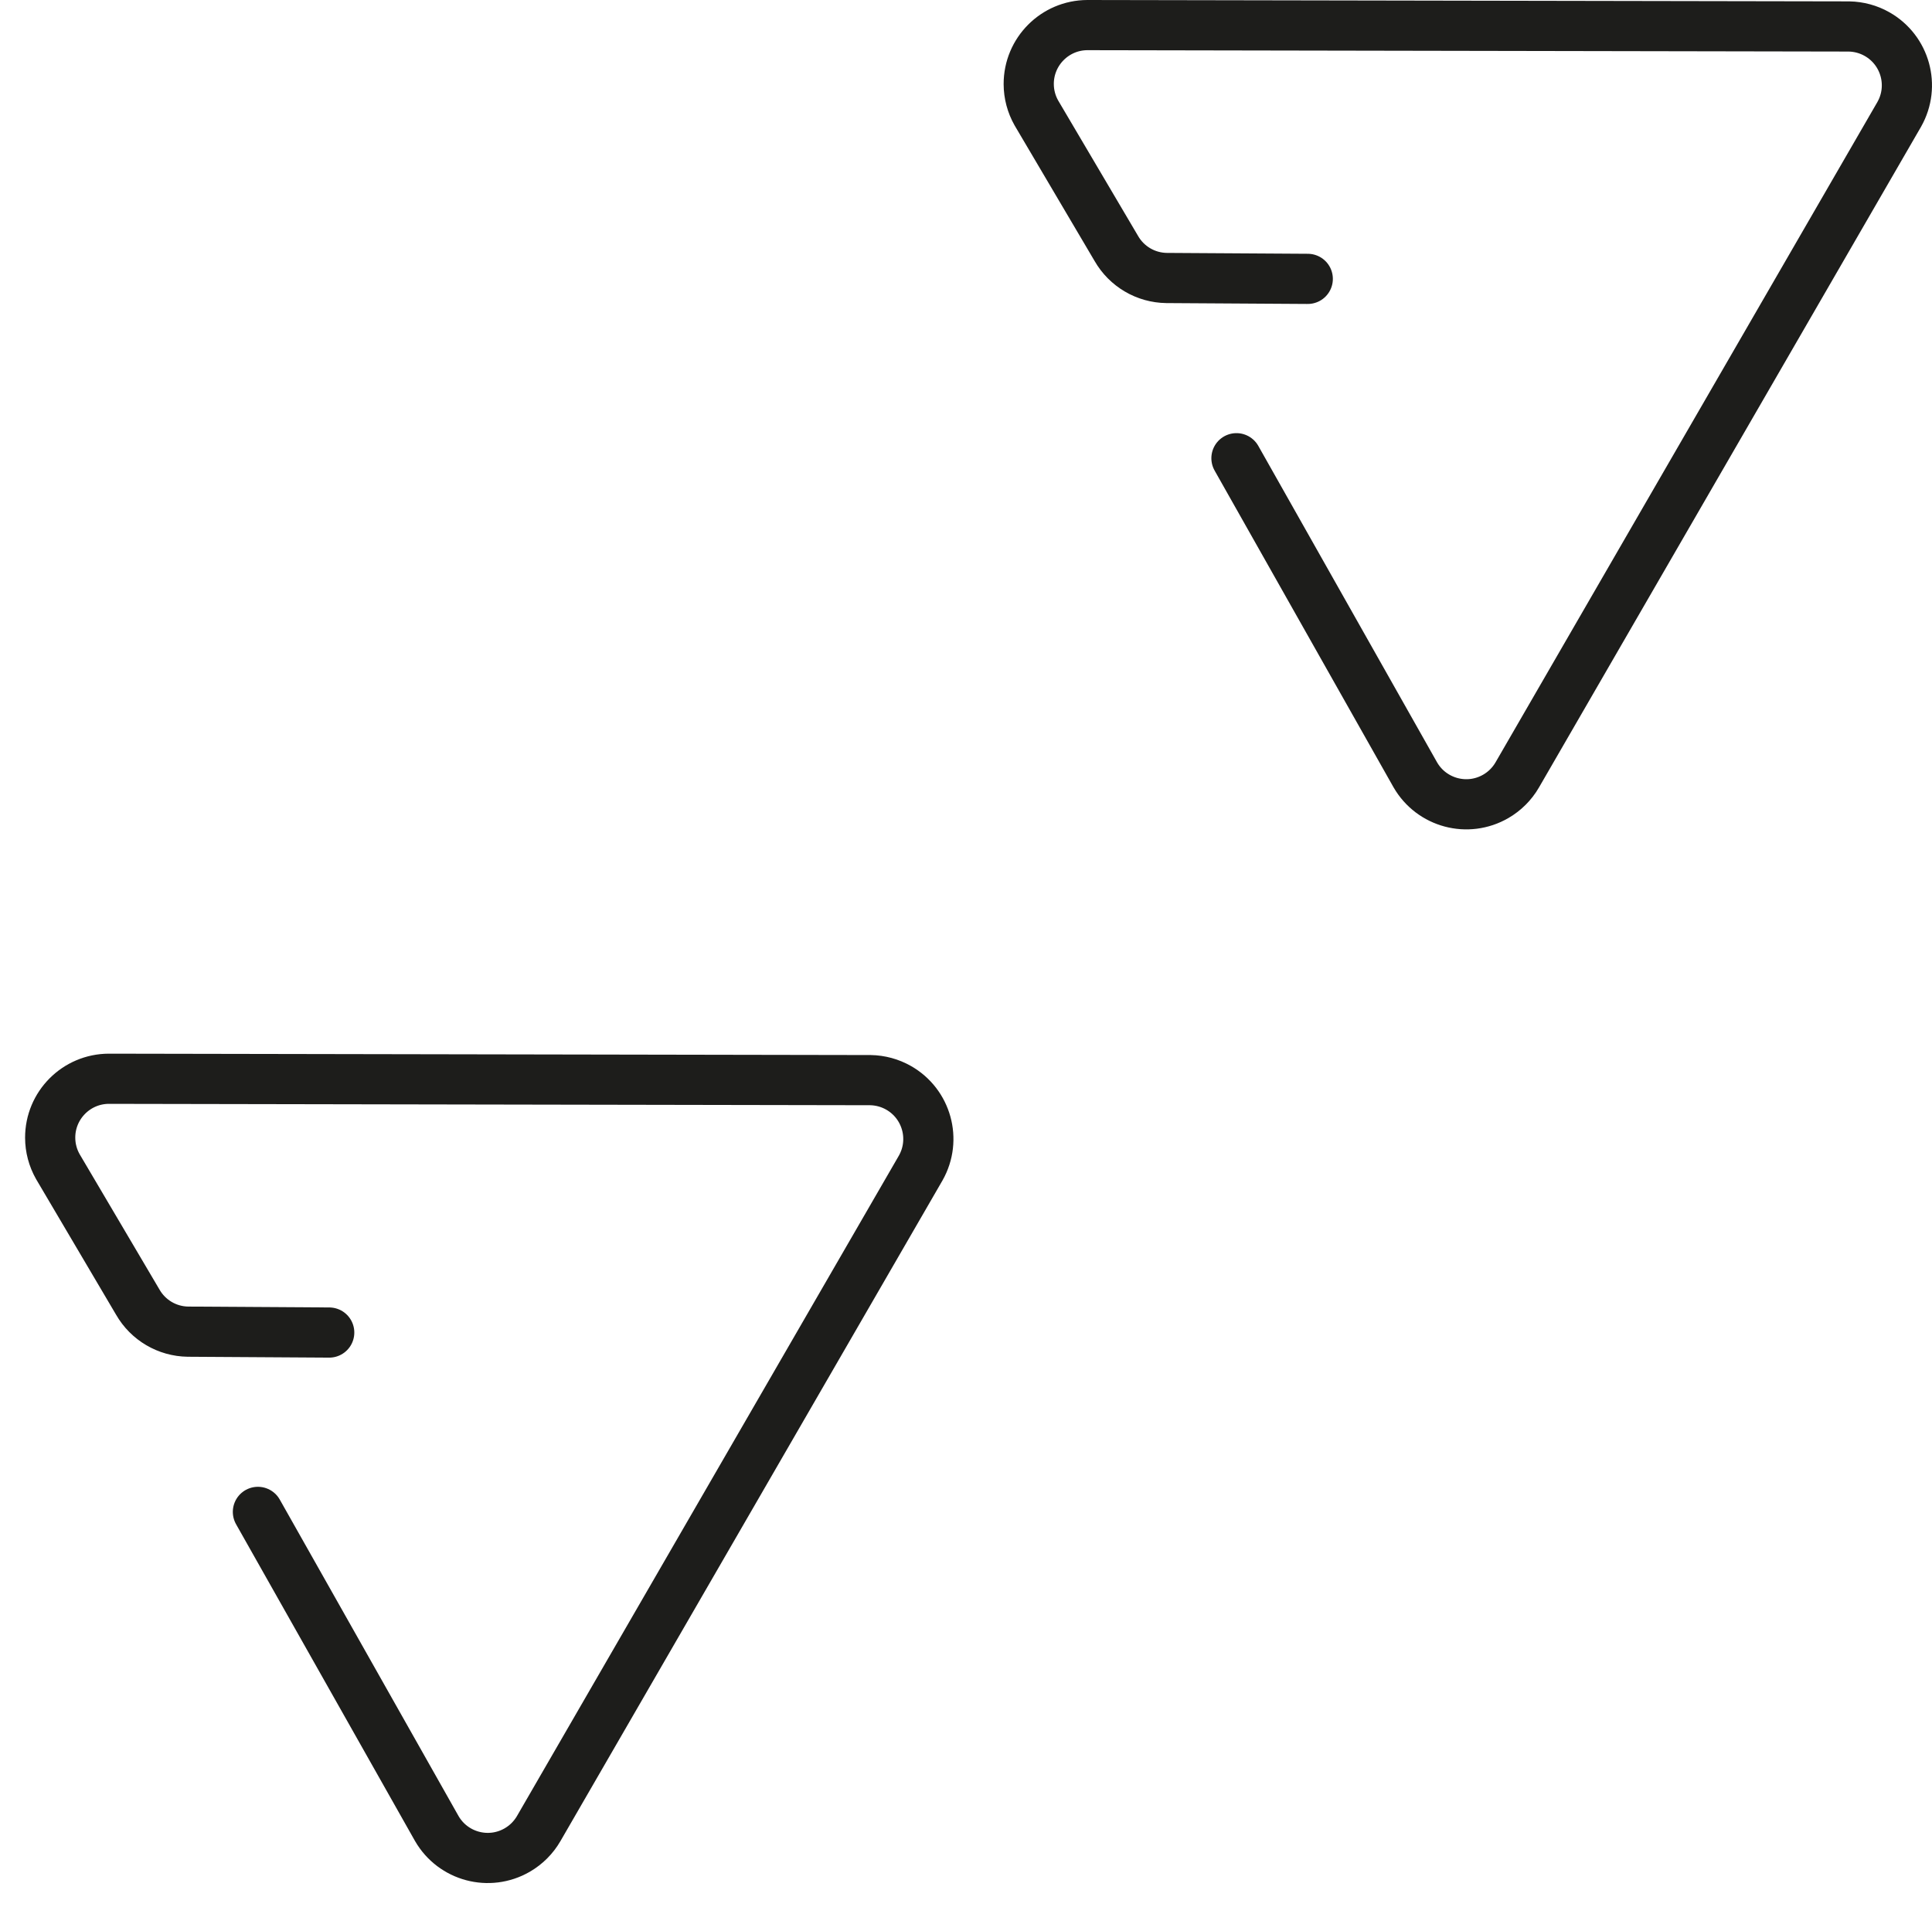
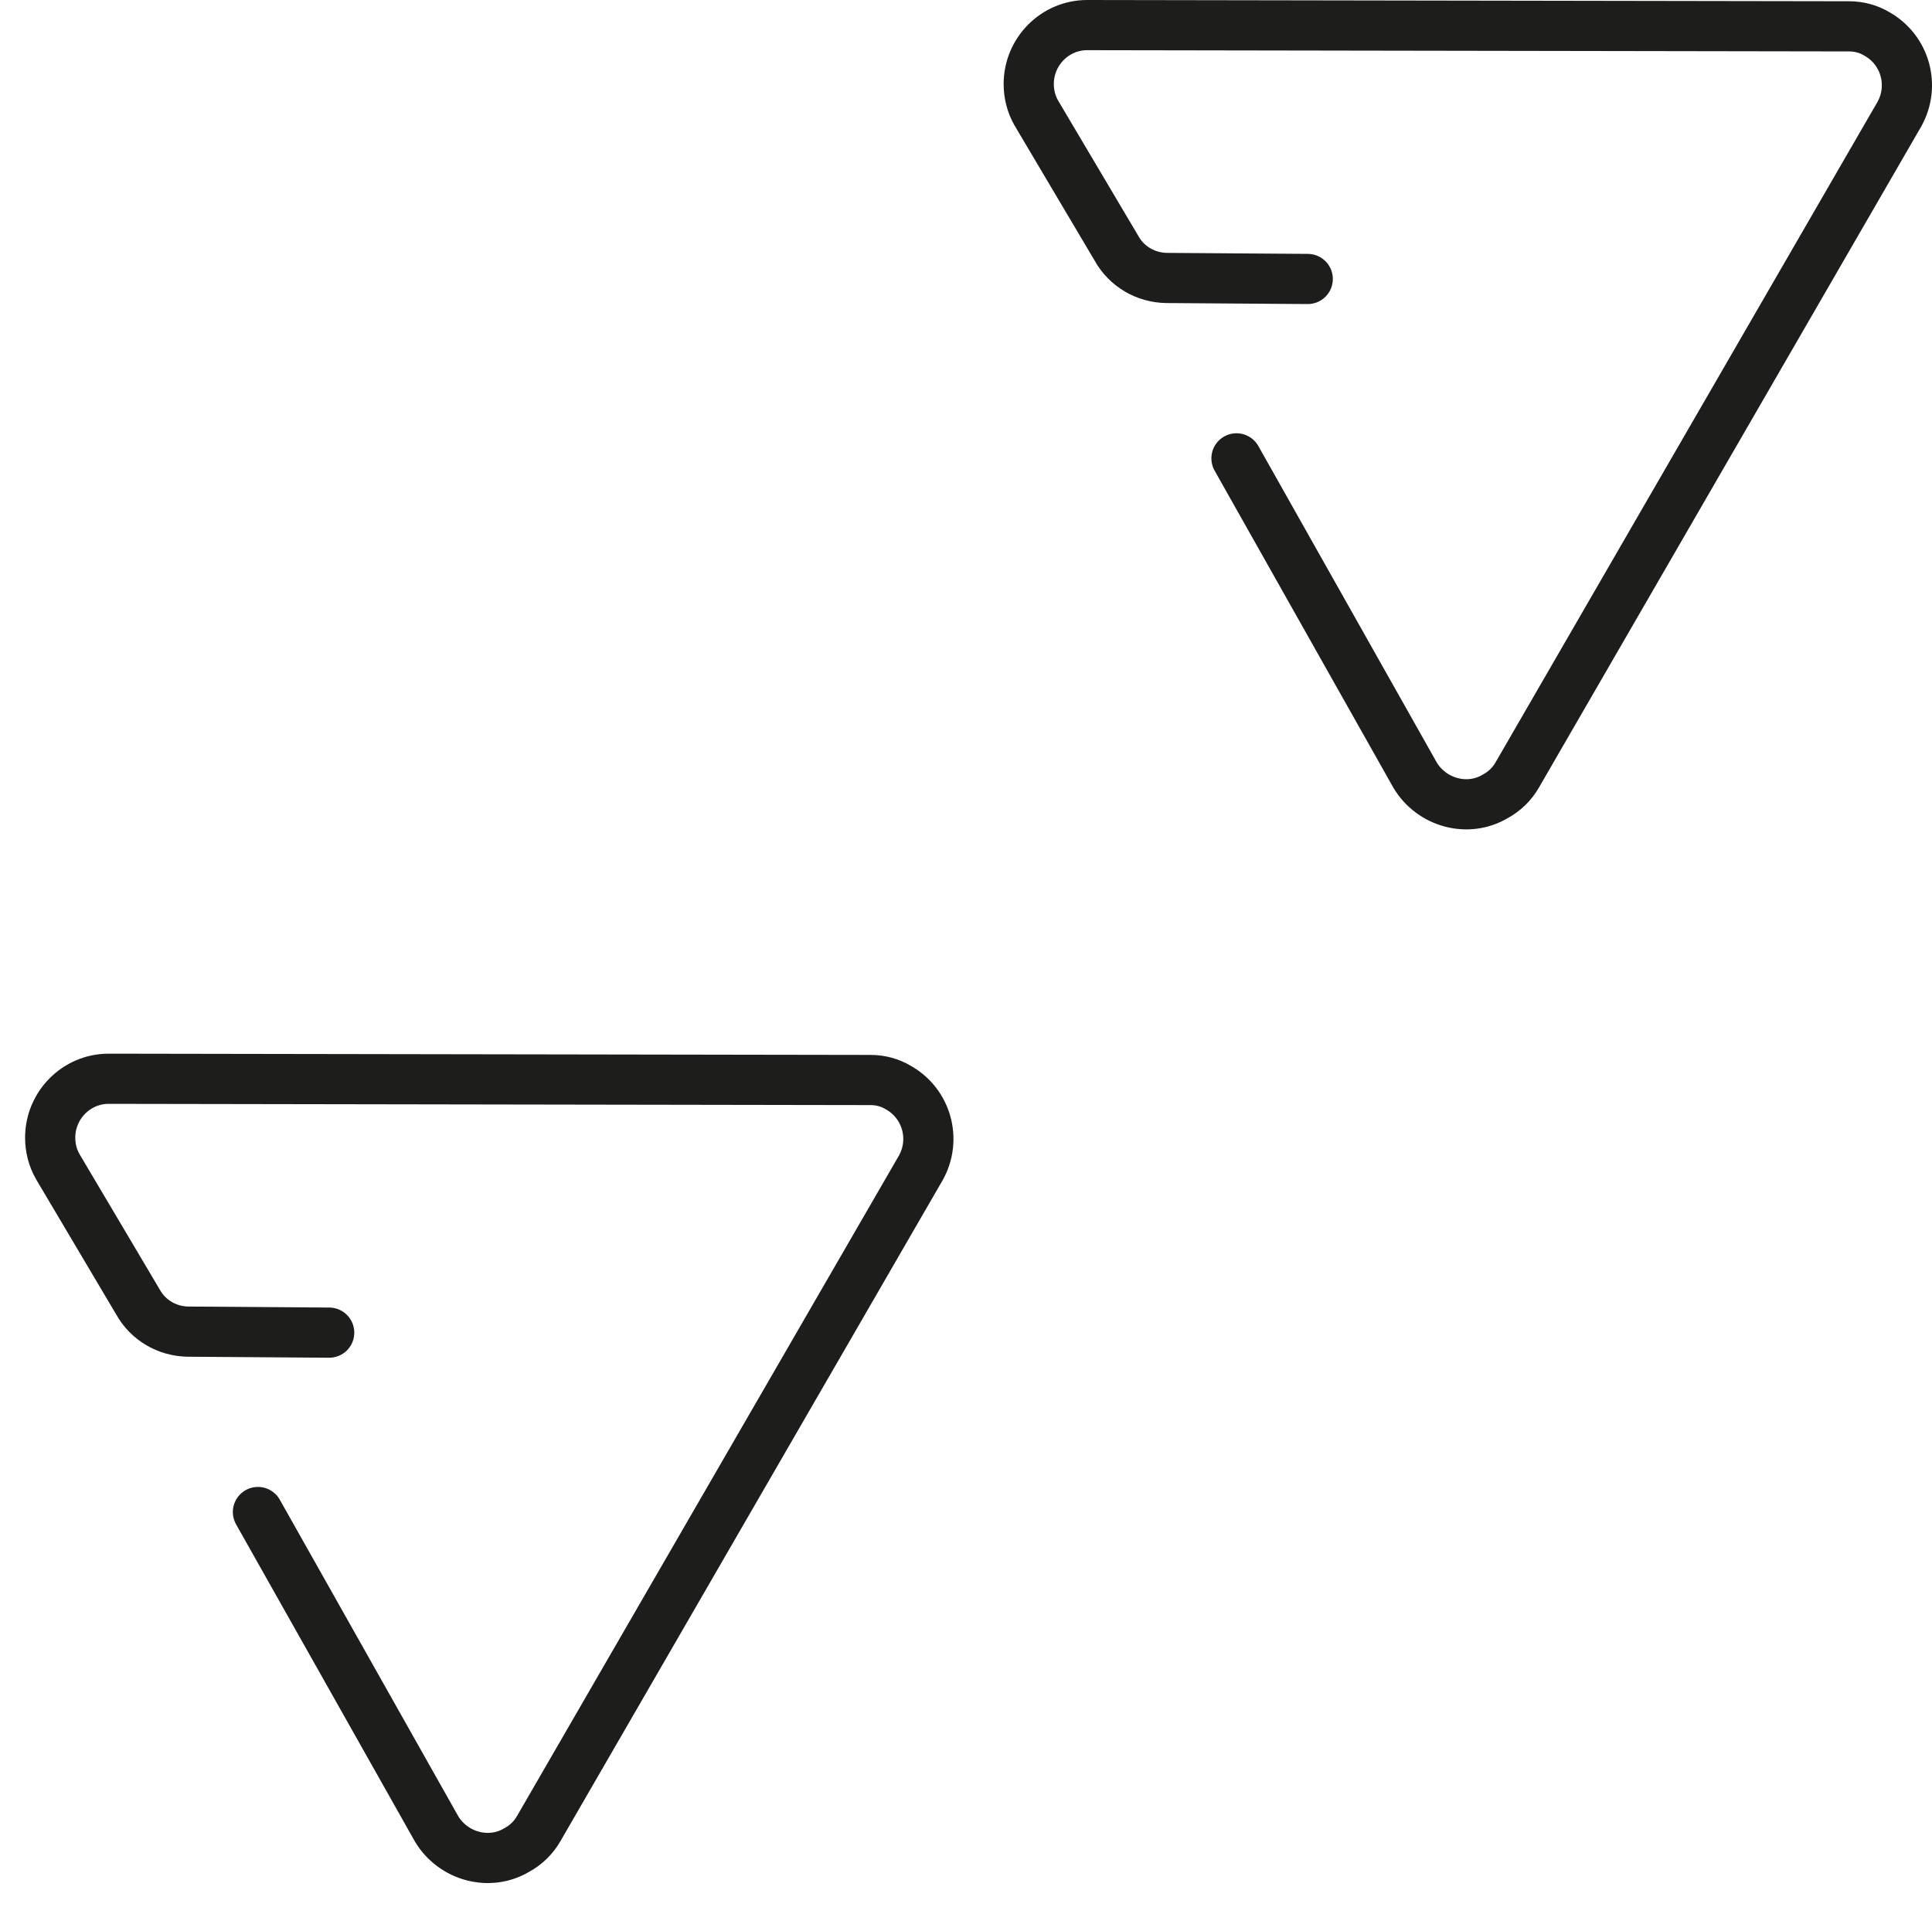
- <svg xmlns="http://www.w3.org/2000/svg" width="77px" height="76px" viewBox="-2 -1 77 76" version="1.1">
-   <defs />
-   <g id="Group-4" stroke="none" stroke-width="1" fill="none" fill-rule="evenodd" stroke-linecap="round" stroke-linejoin="round">
-     <path d="M8.279,59.265 L15.408,71.887 C16.057,73.01 17.493,73.393 18.614,72.744 C18.97,72.538 19.265,72.243 19.471,71.887 L34.695,45.557 C35.333,44.429 34.937,42.998 33.809,42.359 C33.469,42.166 33.085,42.062 32.694,42.055 L2.34,42 C1.045,42.003 -0.003,43.056 8.75064969e-06,44.352 C0.001,44.755 0.106,45.151 0.305,45.502 L3.492,50.905 C3.904,51.623 4.664,52.07 5.493,52.081 L11.121,52.116" id="Stroke-15" stroke="#1D1D1B" stroke-width="2" />
-     <path d="M47.279,17.265 L54.408,29.887 C55.057,31.01 56.493,31.393 57.614,30.744 C57.97,30.538 58.265,30.243 58.471,29.887 L73.695,3.557 C74.333,2.429 73.937,0.998 72.809,0.359 C72.469,0.166 72.085,0.062 71.694,0.055 L41.34,0 C40.045,0.003 38.997,1.056 39,2.352 C39.001,2.755 39.106,3.151 39.305,3.502 L42.492,8.905 C42.904,9.623 43.664,10.07 44.493,10.081 L50.121,10.116" id="Stroke-15" stroke="#1D1D1B" stroke-width="2" />
+ <svg xmlns="http://www.w3.org/2000/svg" viewBox="-2 -1 77 76">
+   <g fill="none" fill-rule="evenodd" stroke="#1D1D1B" stroke-width="2" stroke-linecap="round" stroke-linejoin="round">
+     <path class="bit-line" d="M8.28 59.27L15.4 71.9c.66 1.1 2.1 1.5 3.2.84.37-.2.67-.5.87-.85L34.7 45.55c.63-1.13.24-2.56-.9-3.2-.33-.2-.72-.3-1.1-.3L2.33 42C1.04 42 0 43.06 0 44.35c0 .4.1.8.3 1.15l3.2 5.4c.4.72 1.16 1.17 2 1.18l5.62.04" />
+     <path class="bit-line" d="M47.28 17.27L54.4 29.9c.66 1.1 2.1 1.5 3.2.84.37-.2.67-.5.87-.85L73.7 3.55c.63-1.13.24-2.56-.9-3.2-.33-.2-.72-.3-1.1-.3L41.33 0C40.04 0 39 1.06 39 2.35c0 .4.1.8.3 1.15l3.2 5.4c.4.72 1.16 1.17 2 1.18l5.62.04" />
  </g>
</svg>
